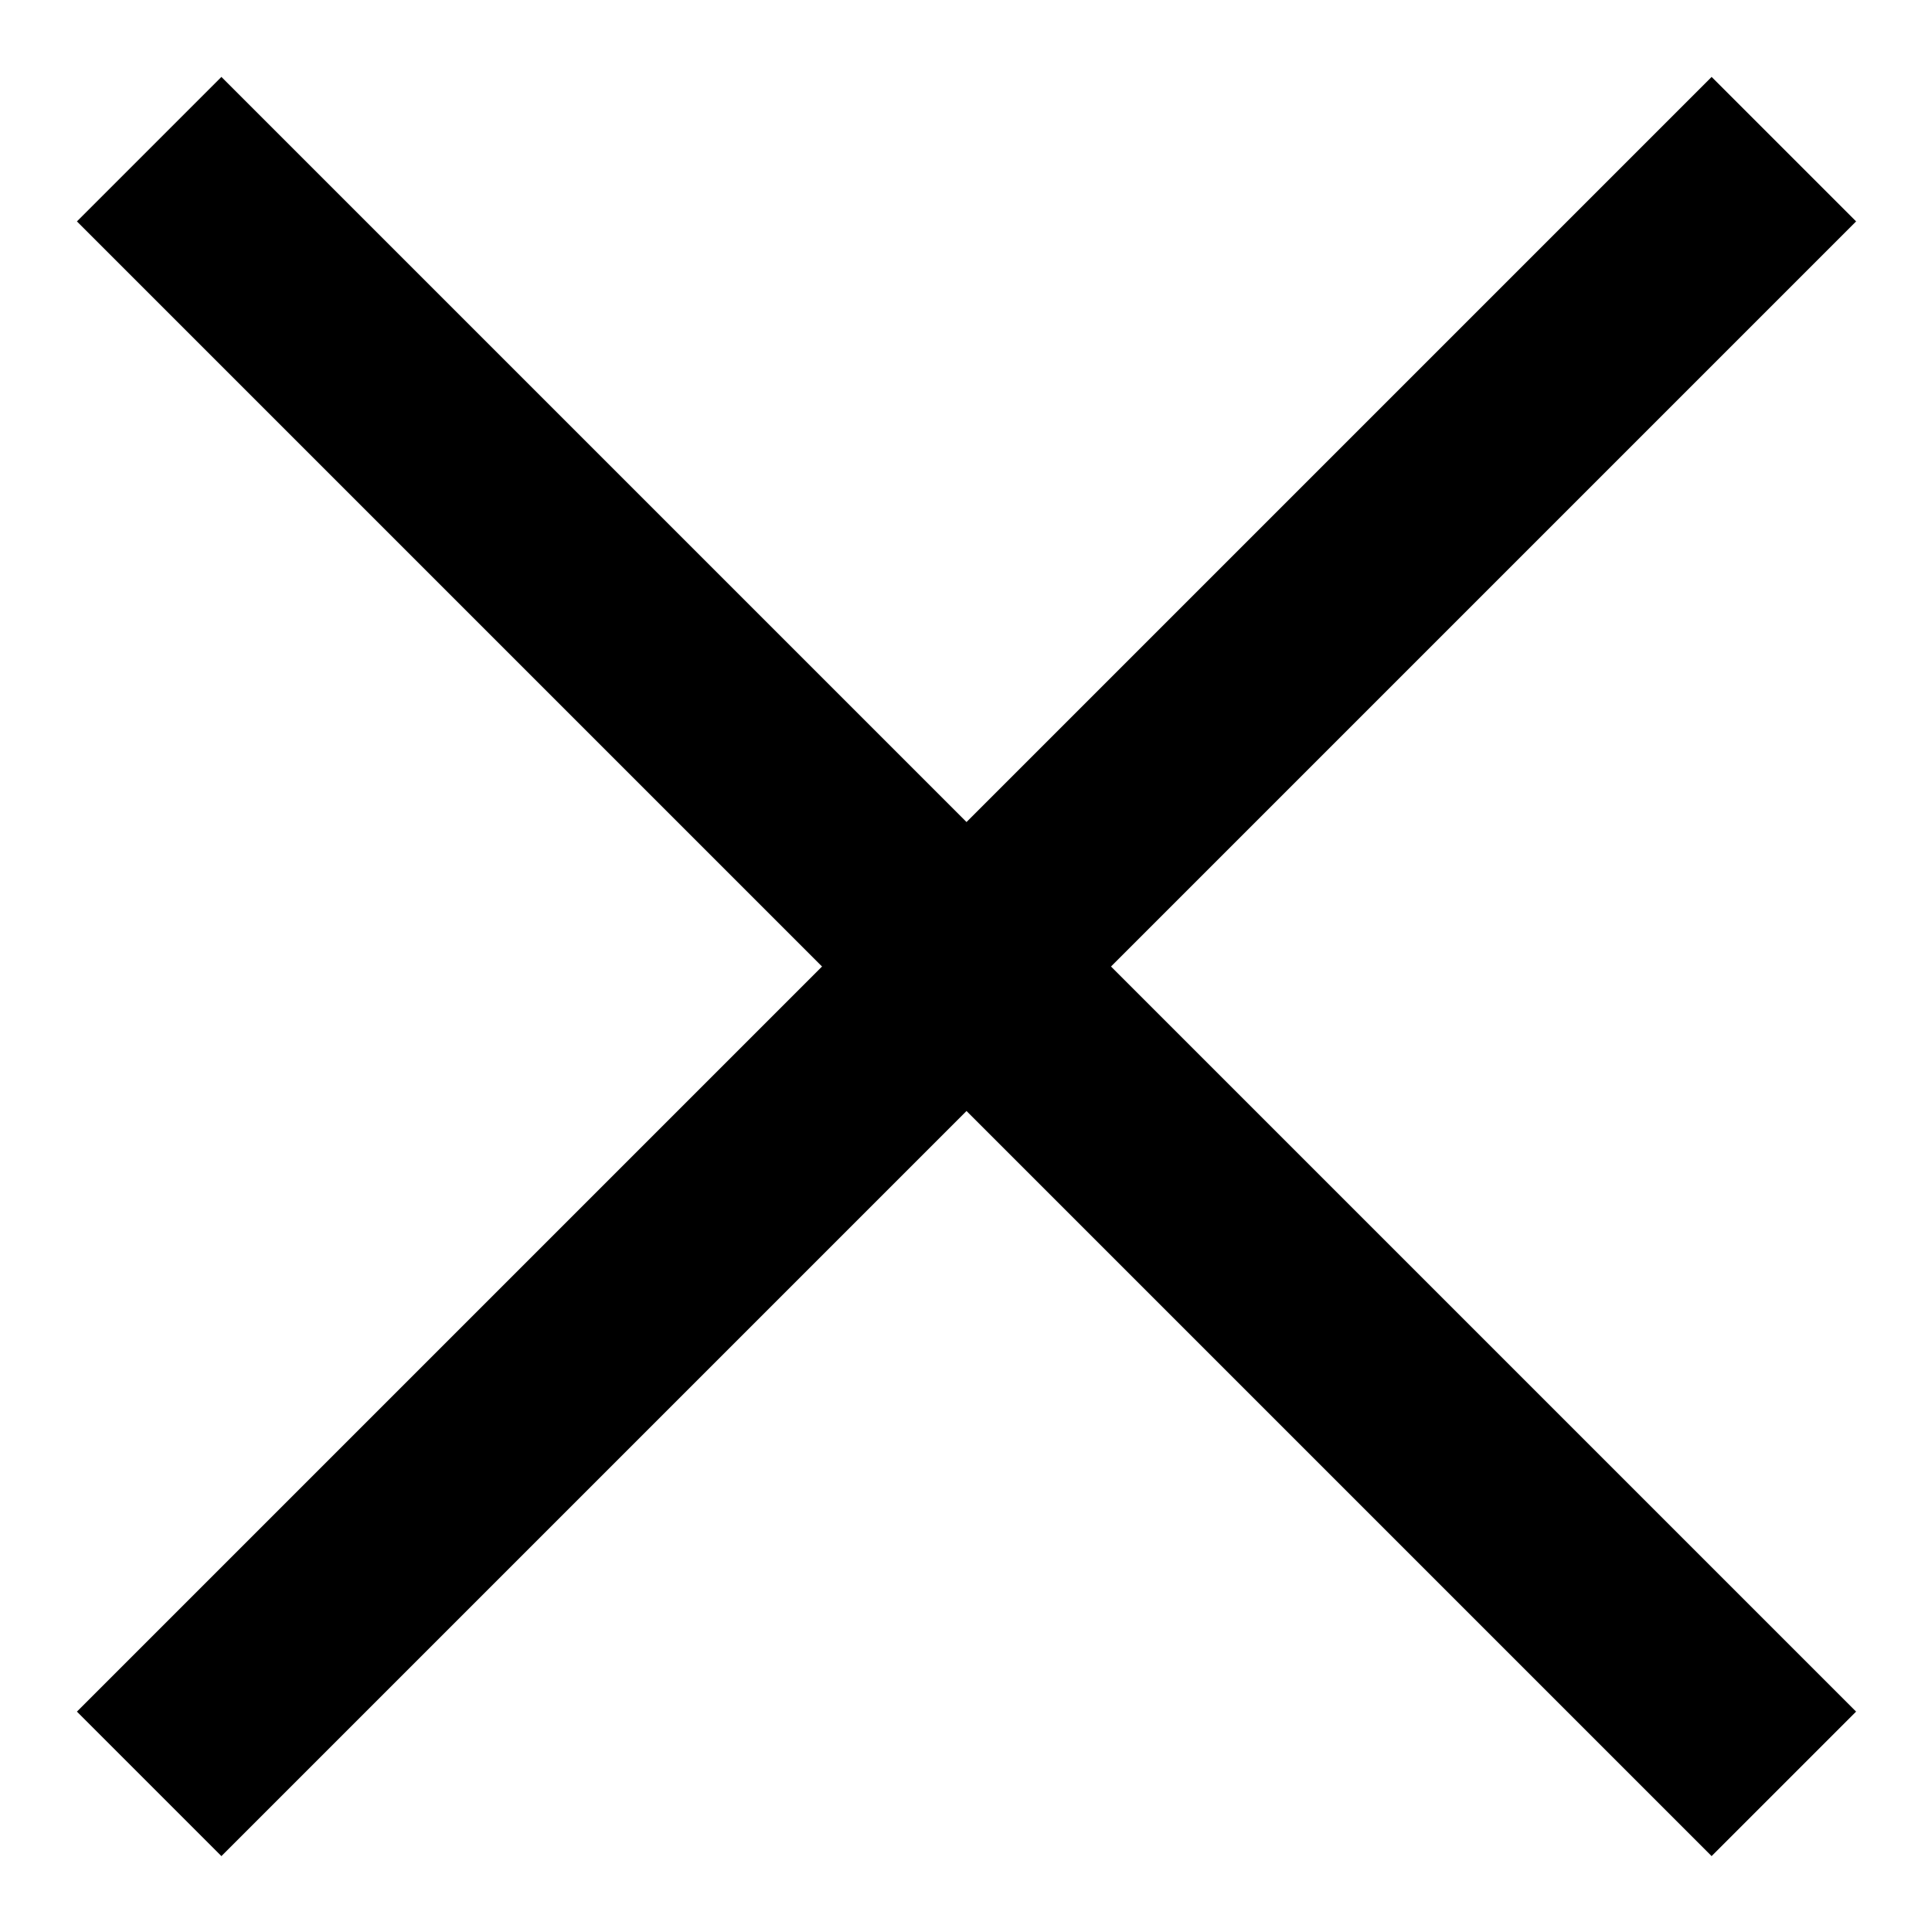
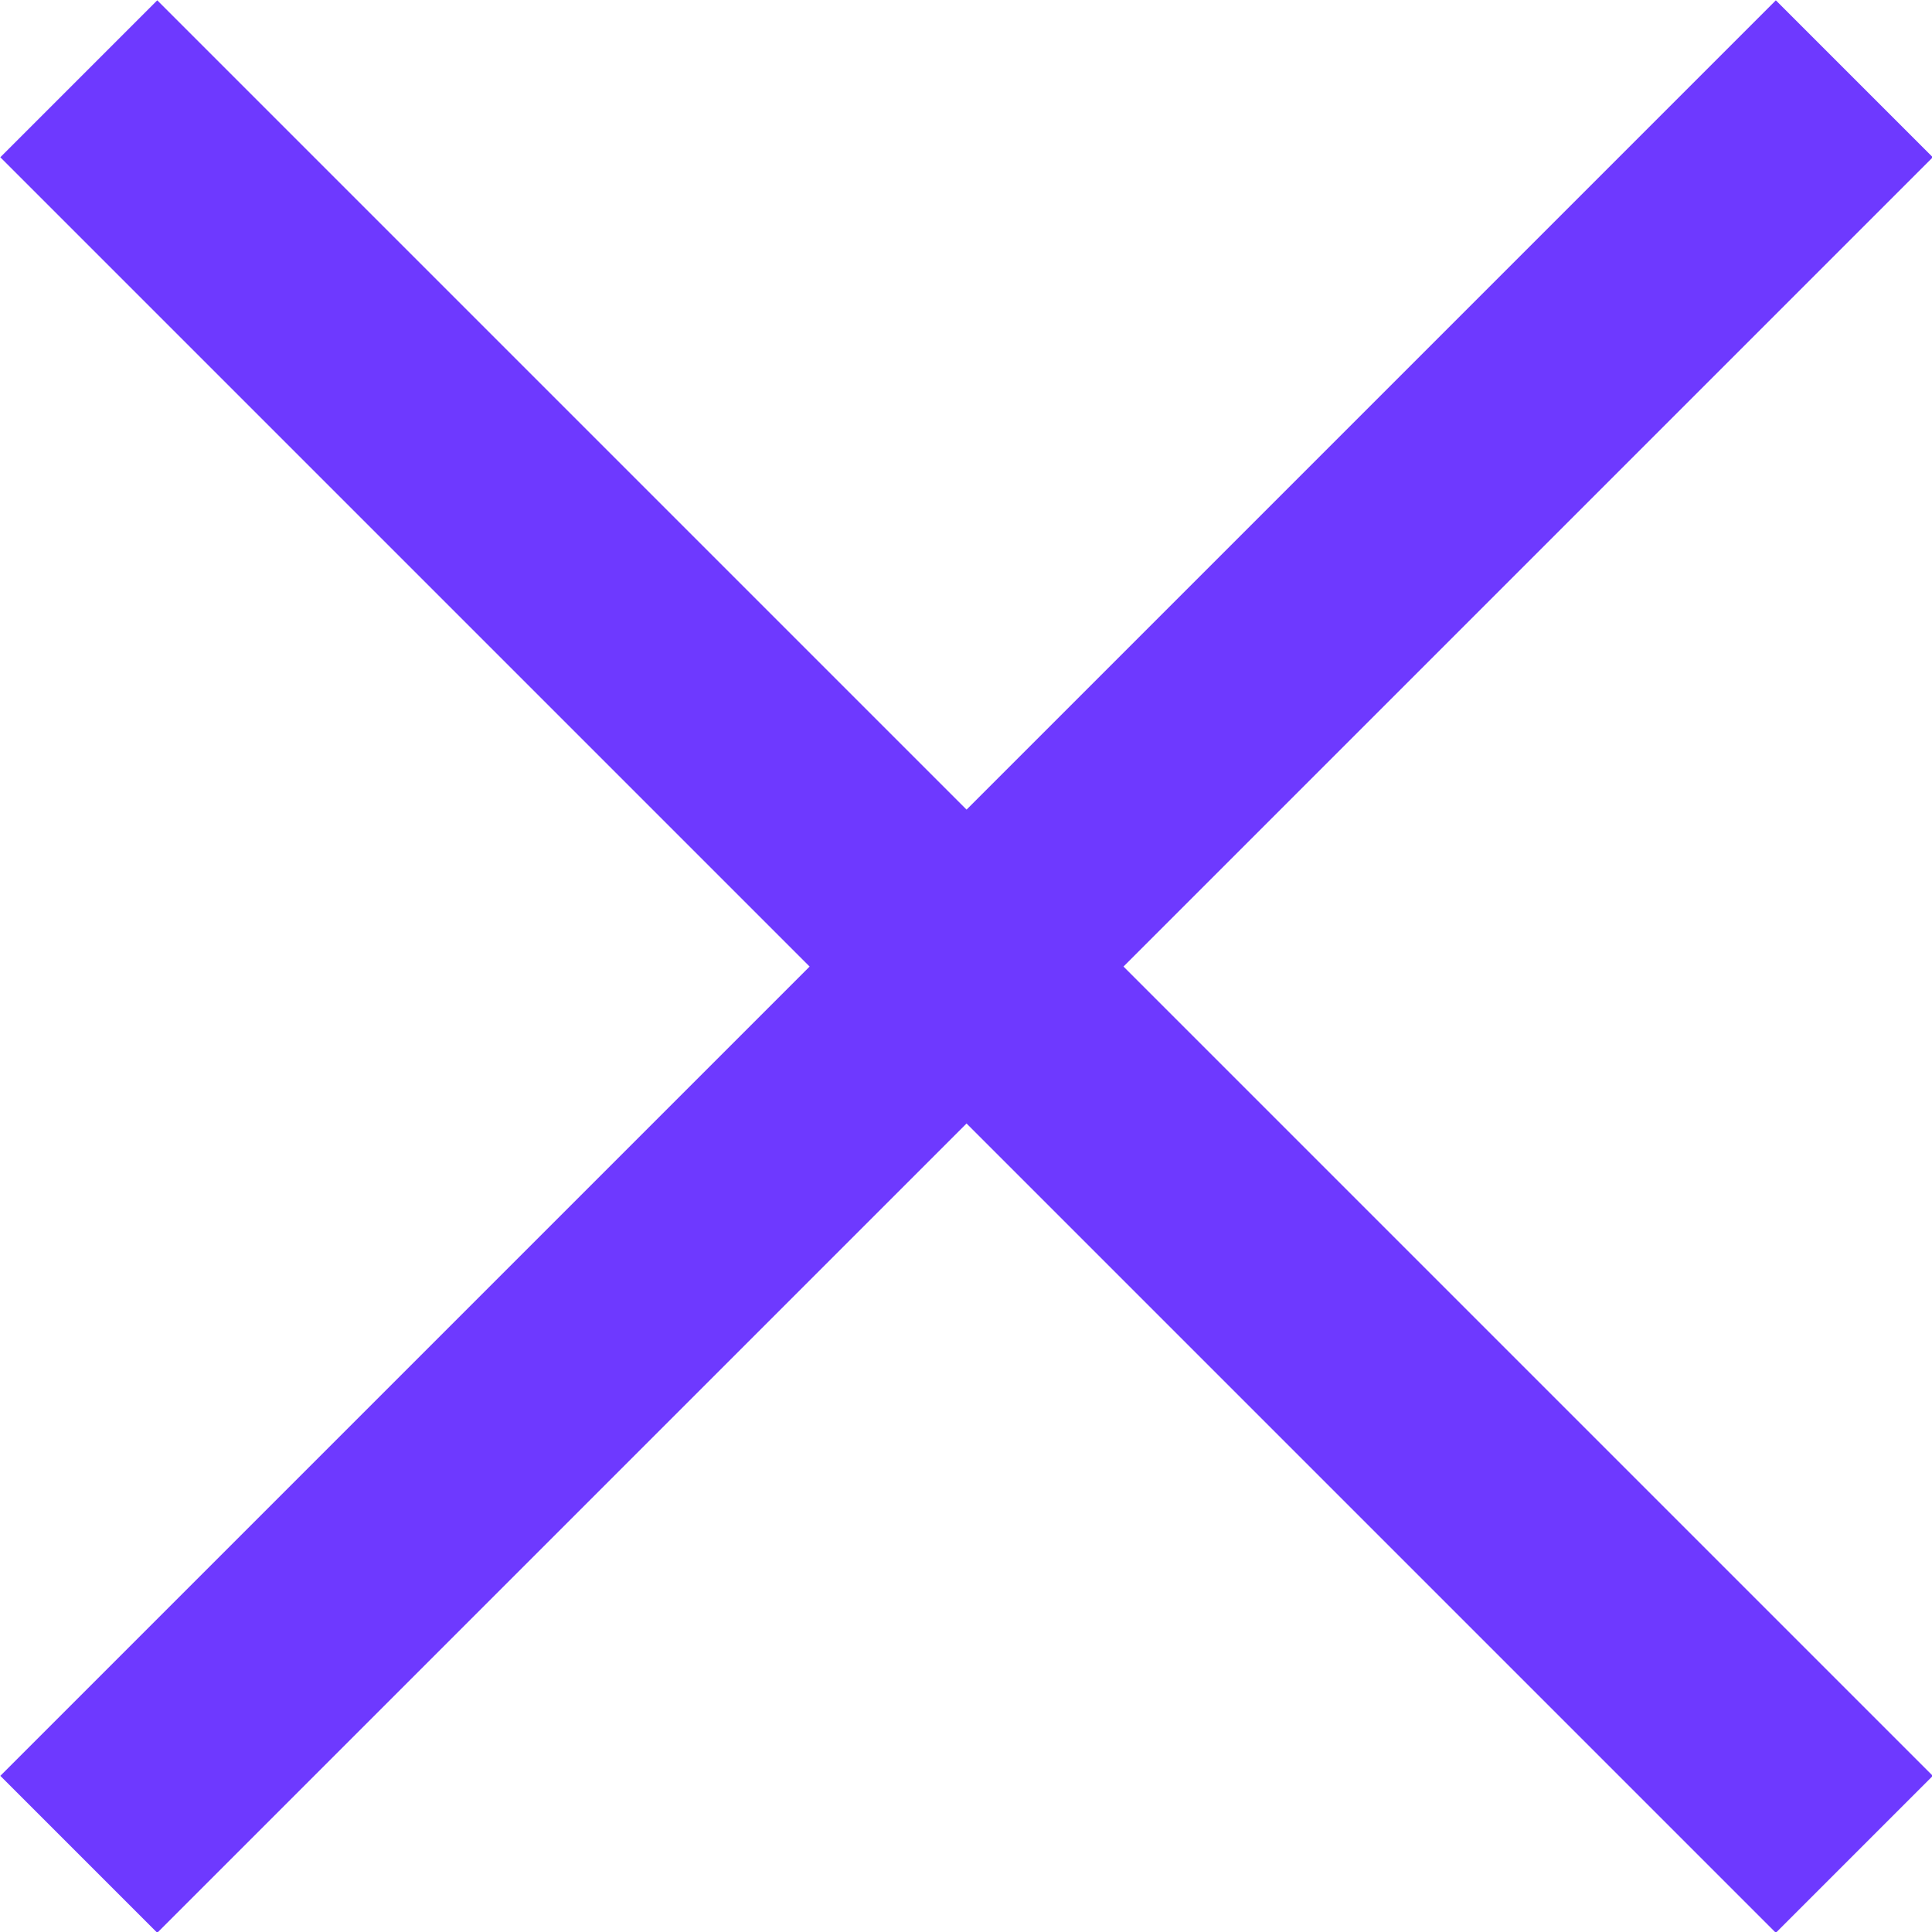
- <svg xmlns="http://www.w3.org/2000/svg" id="Layer_2" viewBox="0 0 18.91 18.91">
+ <svg xmlns="http://www.w3.org/2000/svg" id="Layer_2" viewBox="0 0 17.41 17.41">
  <defs>
    <style>
      .cls-1 {
        fill: none;
-         stroke: #000;
+         stroke: #6e39ff;
        stroke-miterlimit: 10;
        stroke-width: 2px;
      }
    </style>
  </defs>
-   <line class="cls-1" x1="1.46" y1="1.46" x2="17.46" y2="17.46" />
-   <line class="cls-1" x1="17.46" y1="1.46" x2="1.46" y2="17.46" />
+   <line class="cls-1" x1=".71" y1=".71" x2="16.71" y2="16.71" />
+   <line class="cls-1" x1="16.71" y1=".71" x2=".71" y2="16.71" />
</svg>
